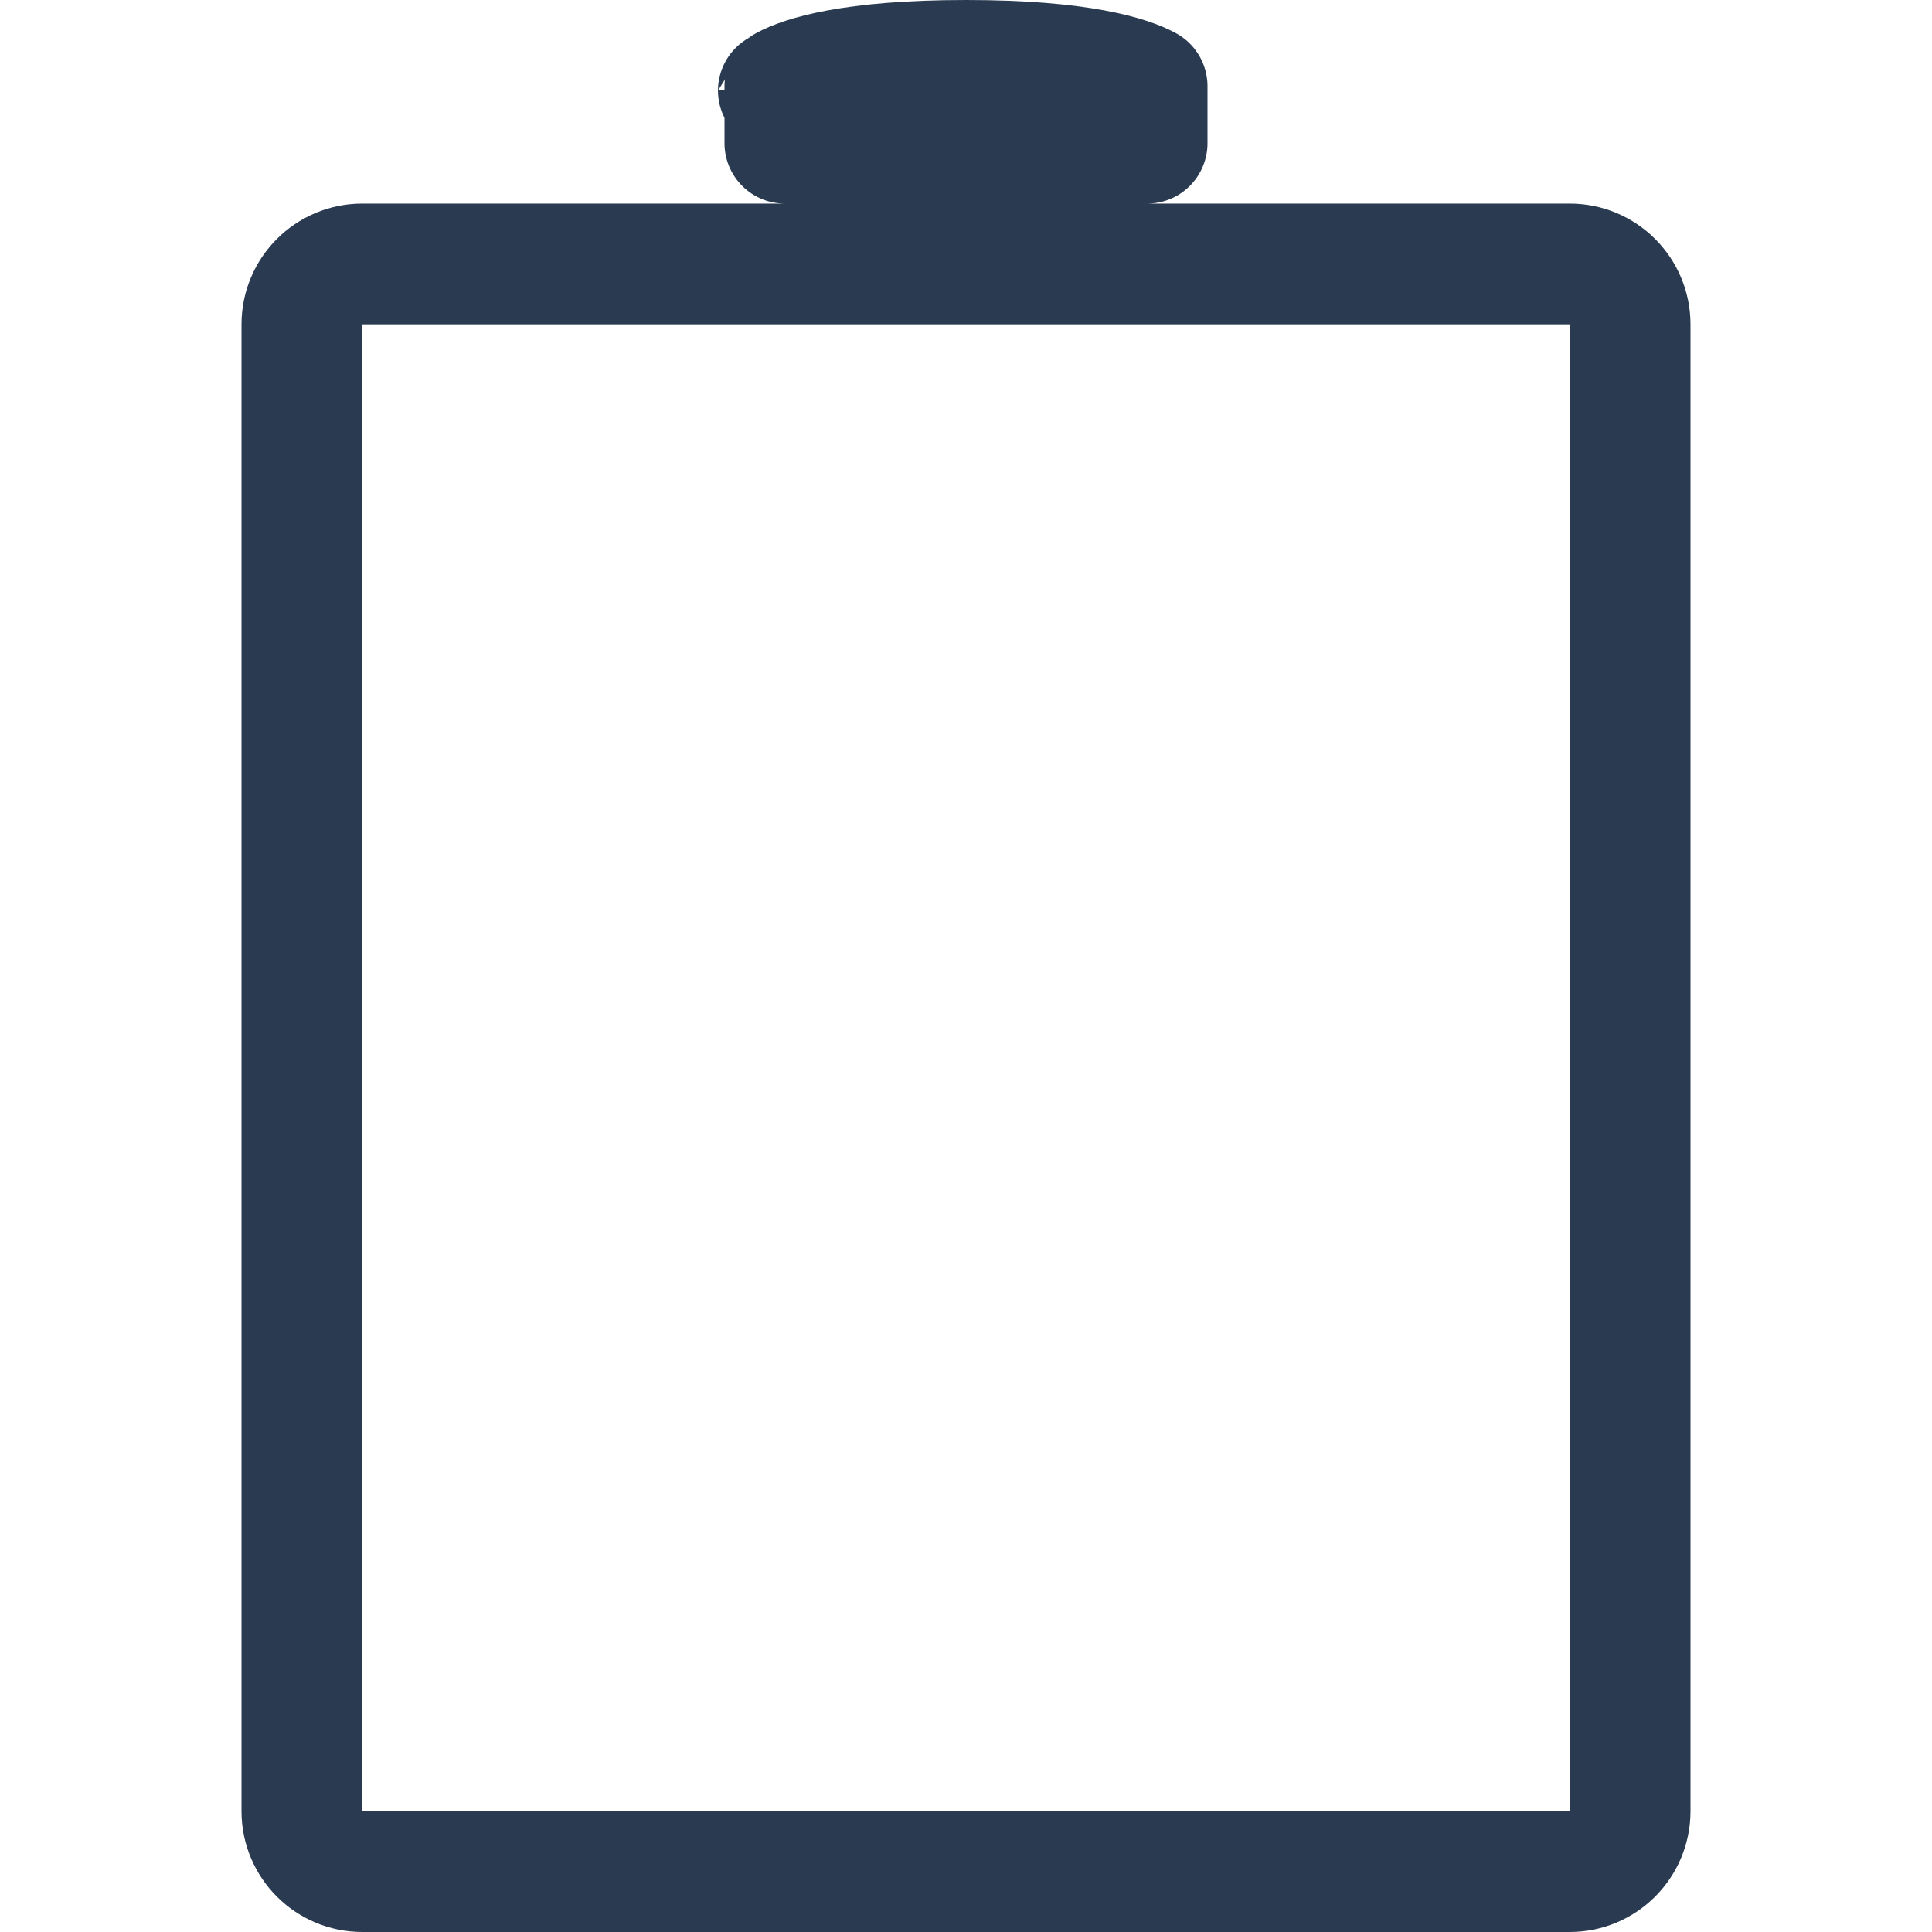
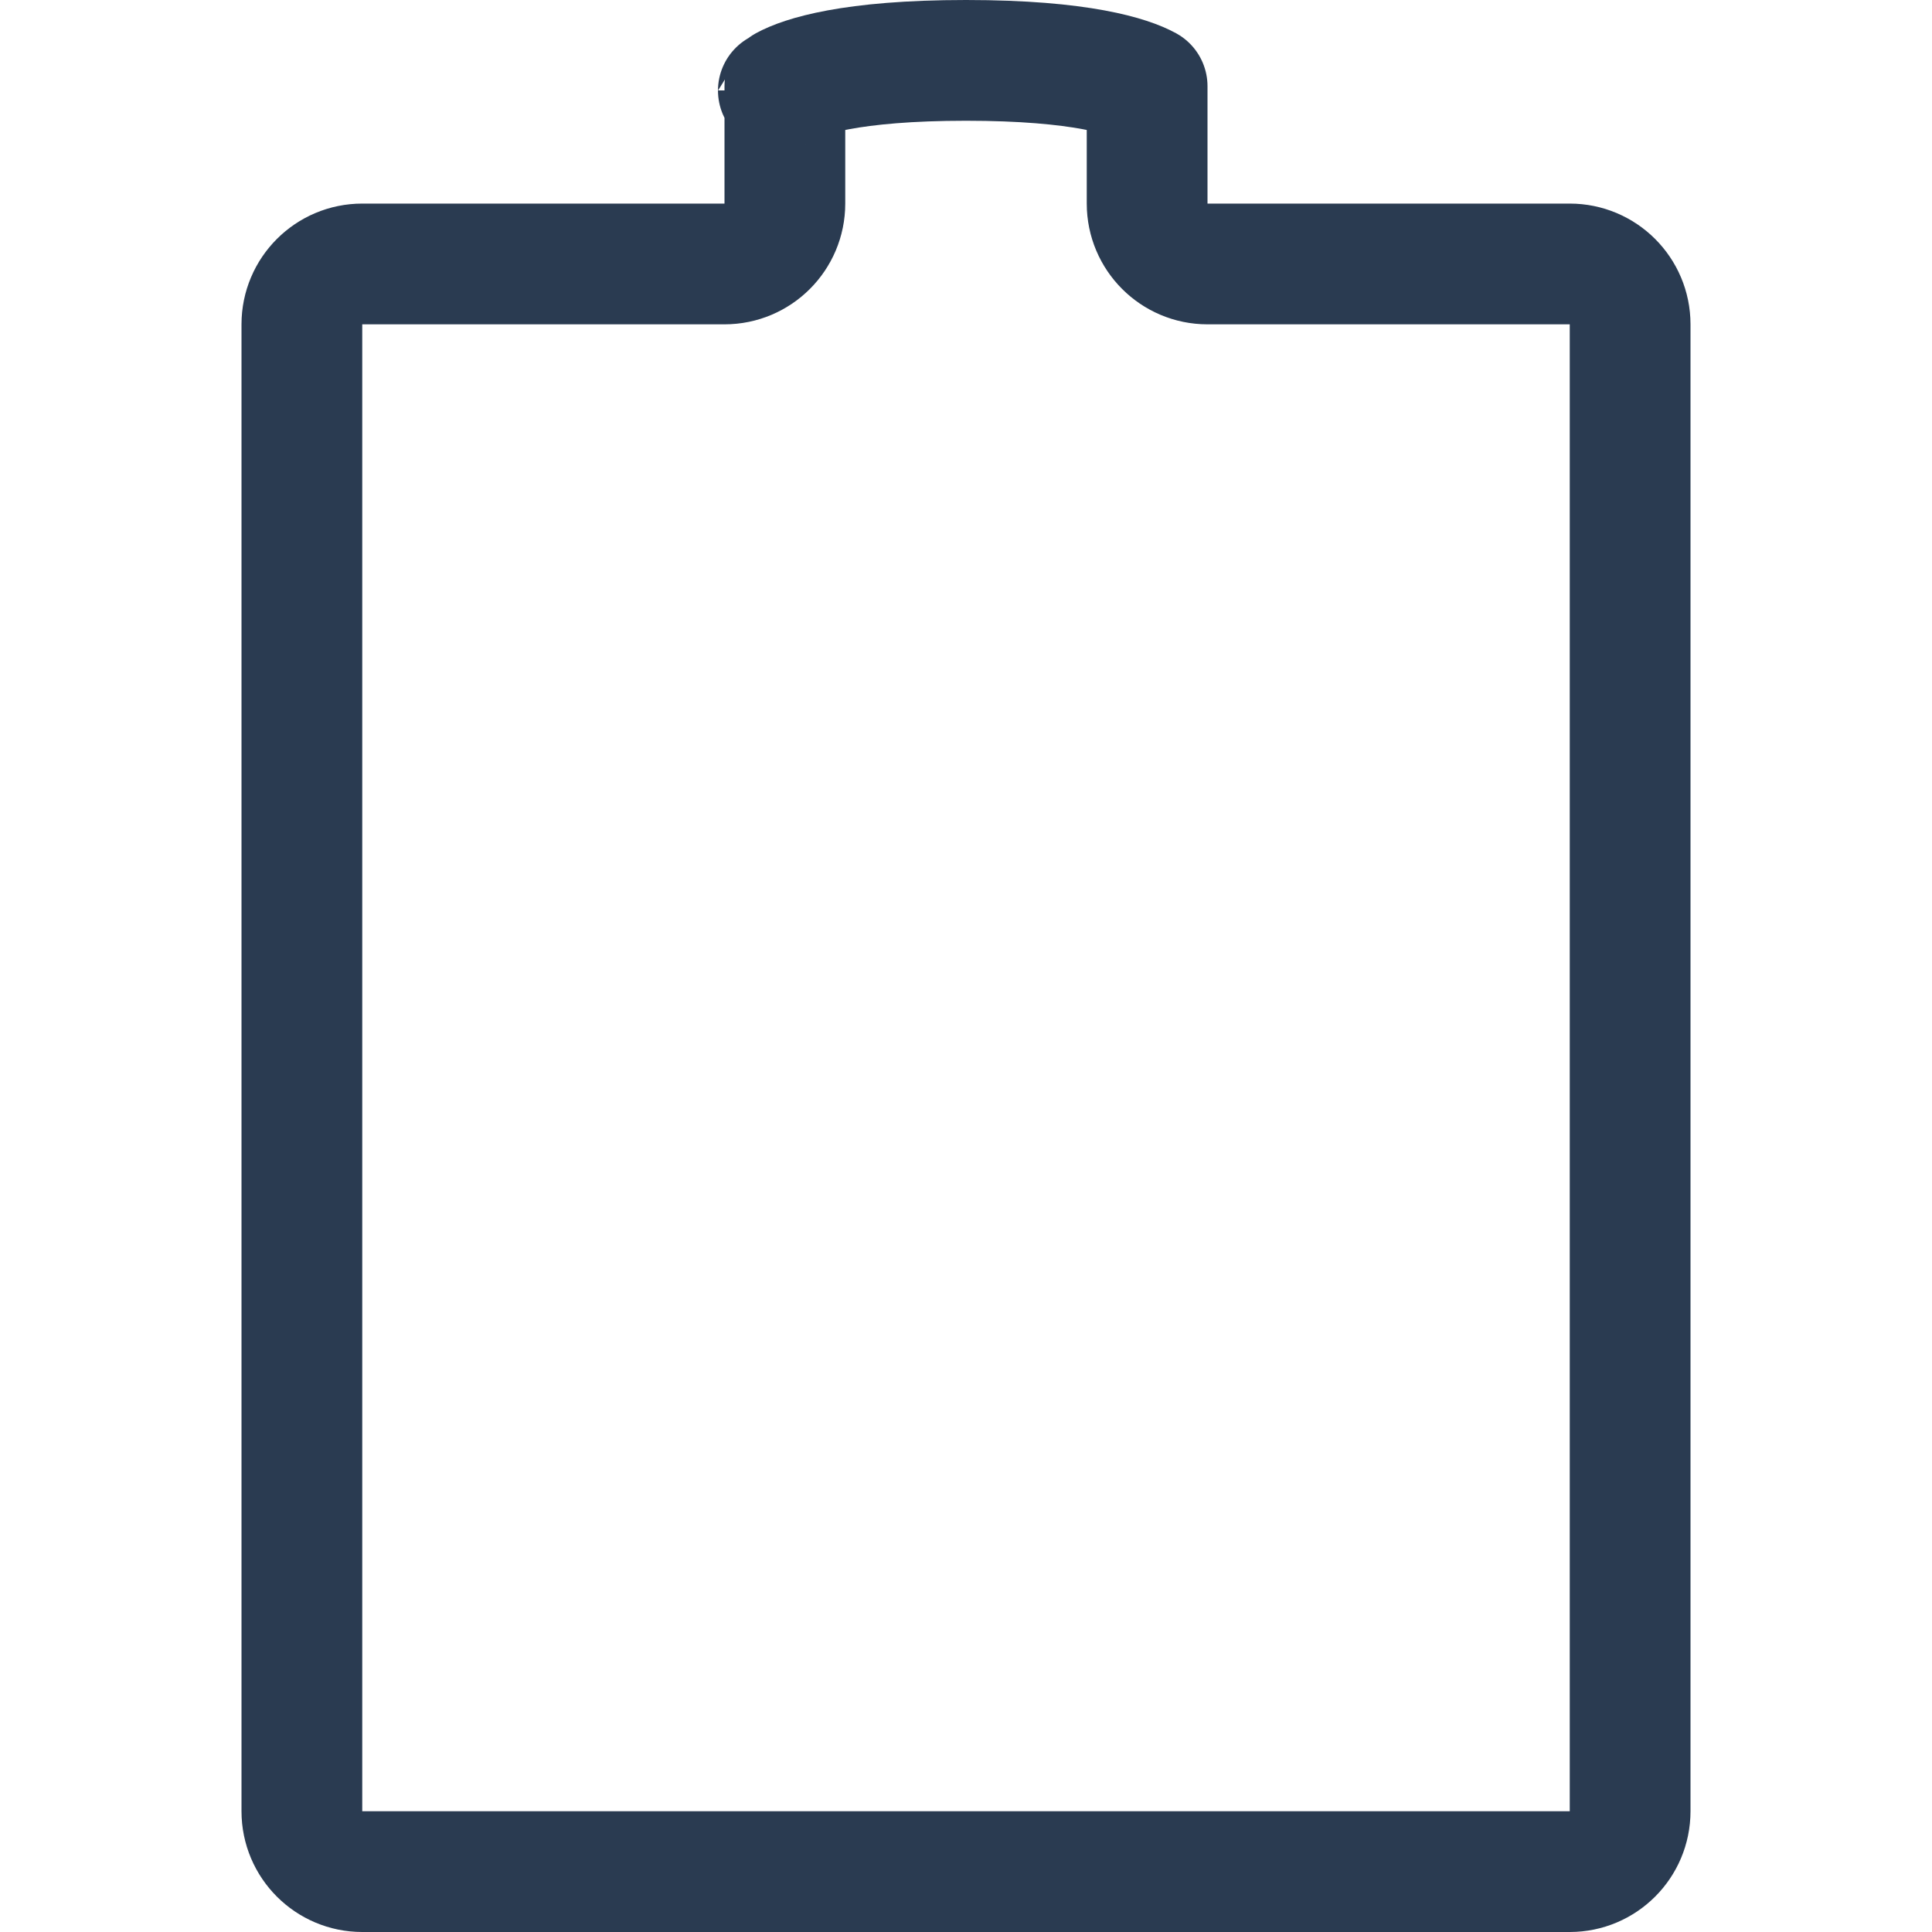
<svg xmlns="http://www.w3.org/2000/svg" width="16" height="16" viewBox="0 0 16 16" fill="none">
-   <path d="M3 2.186H6H10H13C13.276 2.186 13.5 2.41 13.5 2.686V15C13.5 15.276 13.276 15.5 13 15.5H3C2.724 15.5 2.5 15.276 2.5 15V2.686C2.5 2.41 2.724 2.186 3 2.186ZM9.5 1.186H6.5V0.714C6.643 0.636 7.042 0.5 8 0.5C8.958 0.5 9.357 0.636 9.5 0.714V1.186ZM6.446 0.75C6.446 0.75 6.447 0.75 6.447 0.749C6.447 0.75 6.446 0.75 6.446 0.75Z" stroke="#2A3B51" stroke-linecap="round" stroke-linejoin="round" />
+   <path d="M6 2.186C6.276 2.186 6.5 1.962 6.5 1.686V0.714C6.643 0.636 7.042 0.5 8 0.5C8.958 0.5 9.357 0.636 9.5 0.714V1.686C9.5 1.962 9.724 2.186 10 2.186H13C13.276 2.186 13.5 2.41 13.5 2.686V15C13.5 15.276 13.276 15.5 13 15.5H3C2.724 15.5 2.5 15.276 2.5 15V2.686C2.5 2.41 2.724 2.186 3 2.186H6ZM6.447 0.749C6.447 0.75 6.446 0.75 6.446 0.75C6.446 0.75 6.447 0.75 6.447 0.749Z" stroke="#2A3B51" stroke-linecap="round" stroke-linejoin="round" />
</svg>
